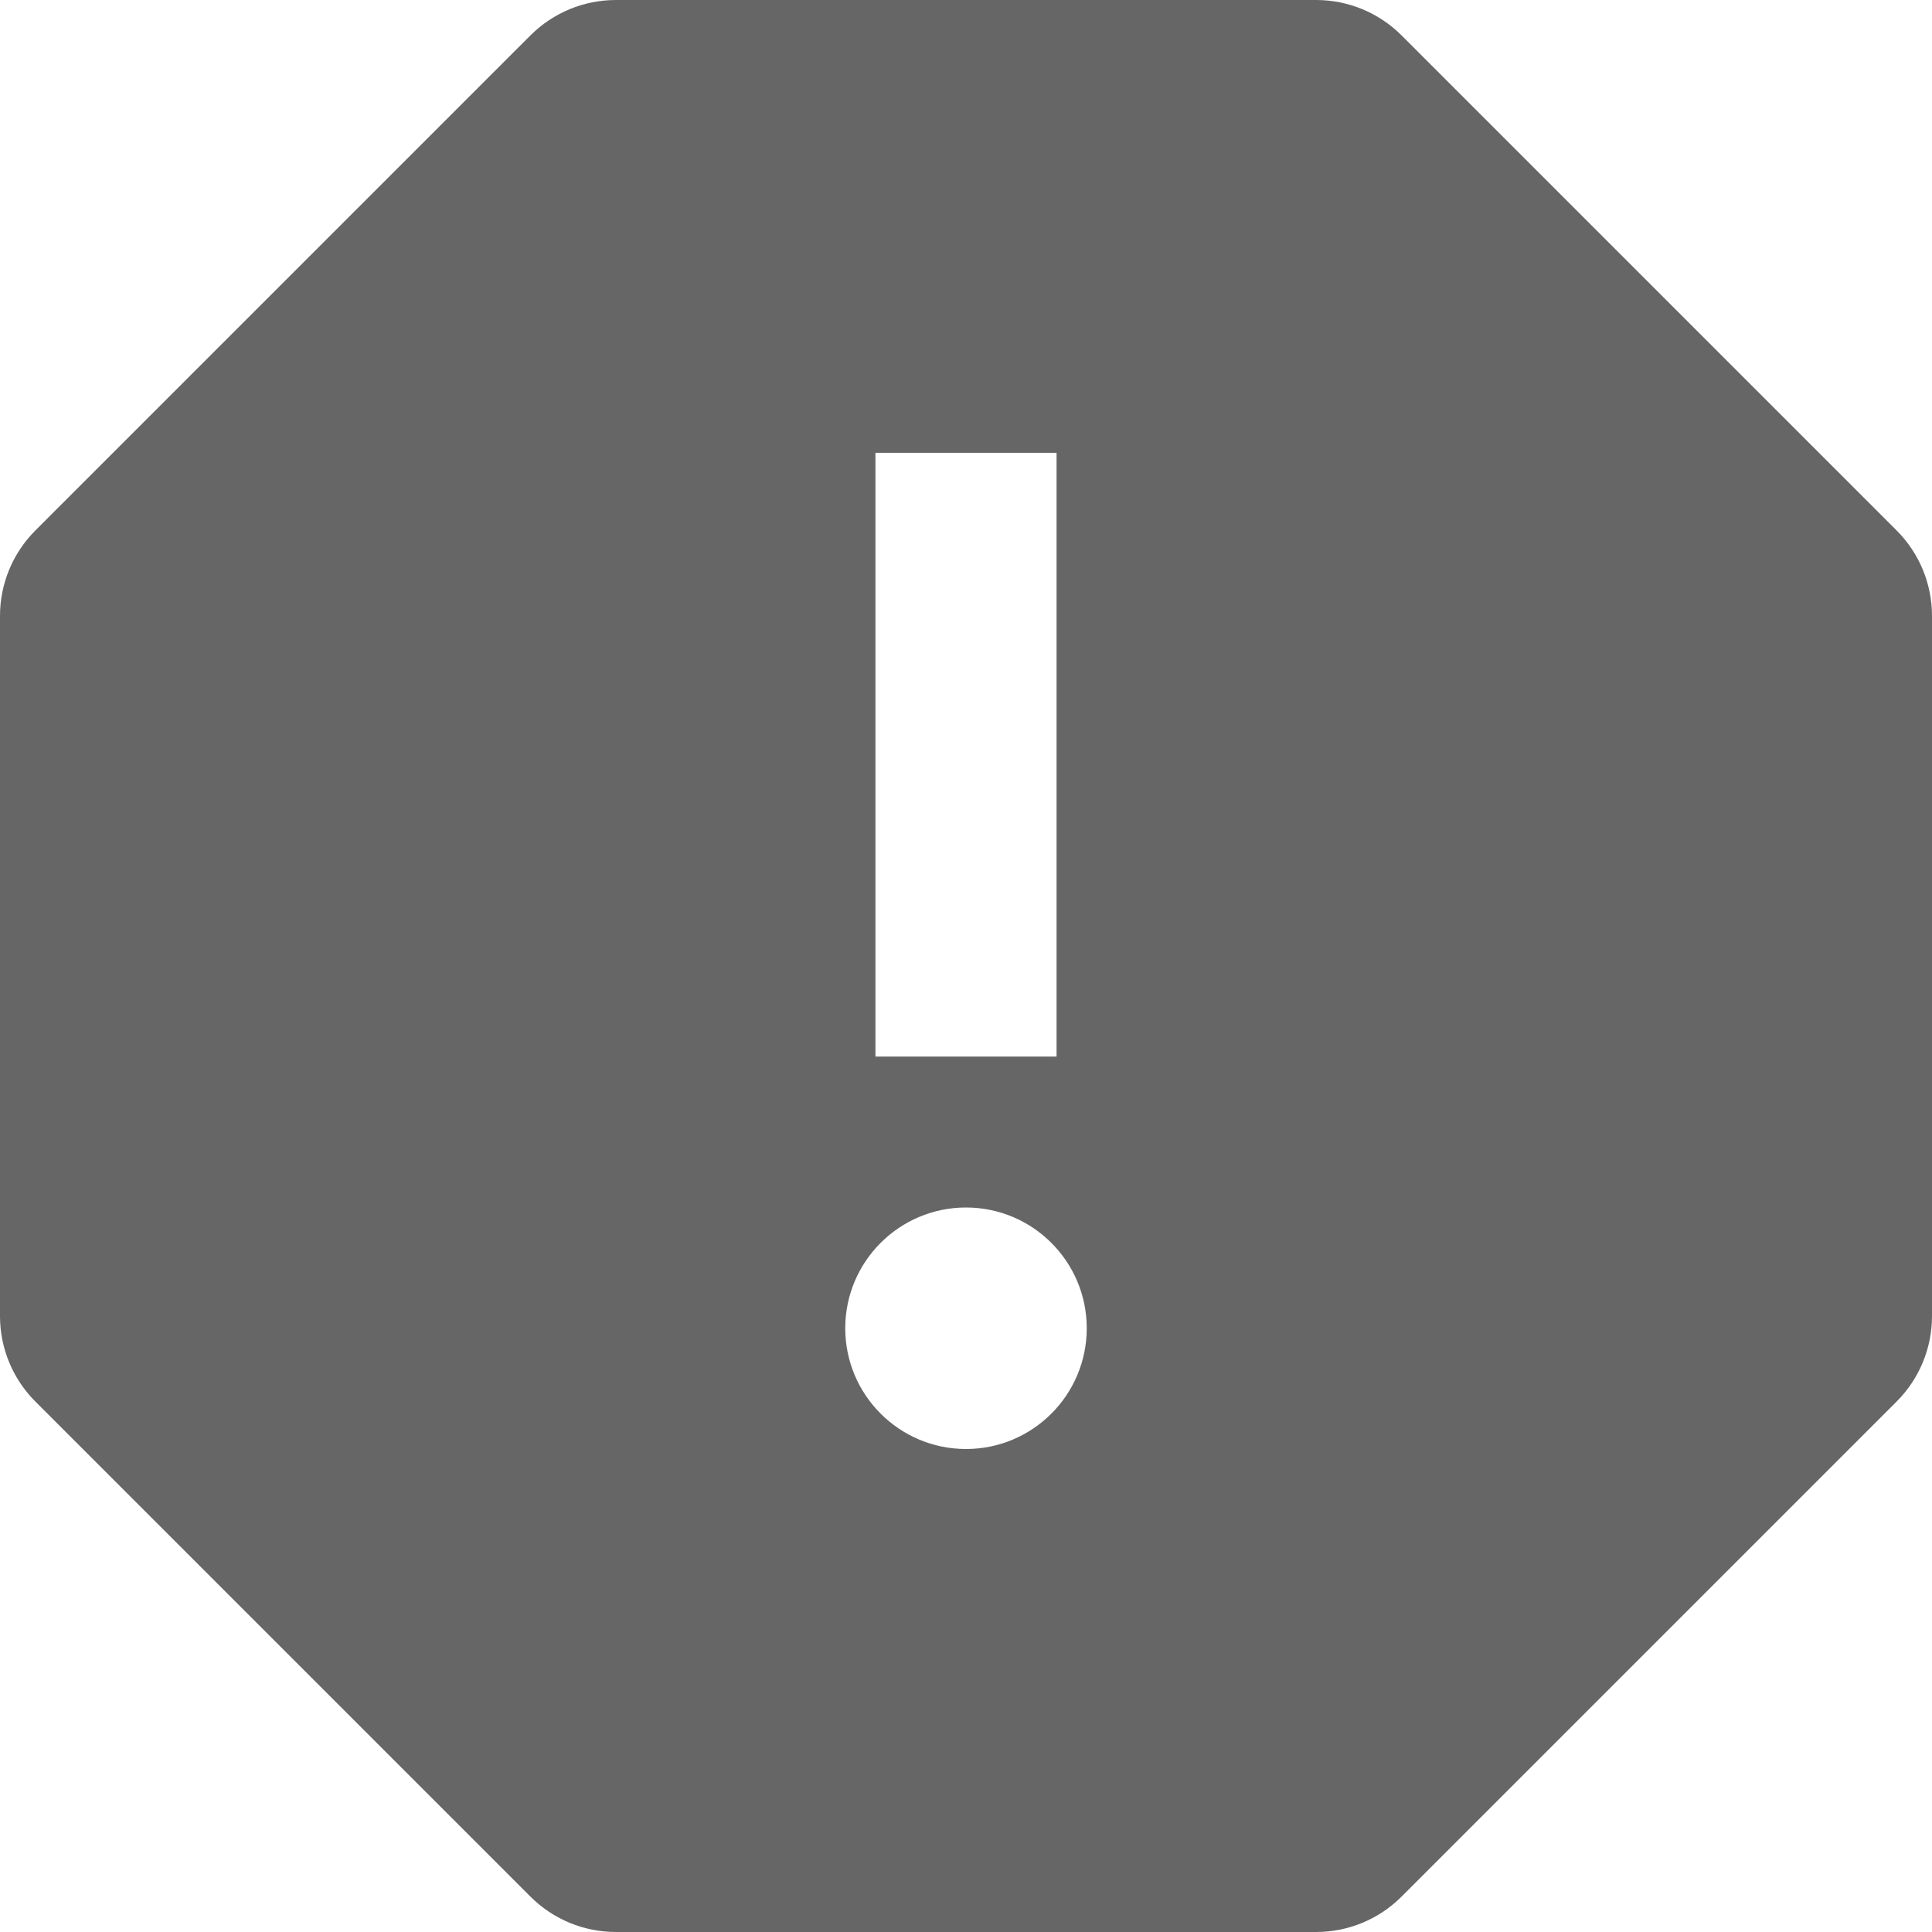
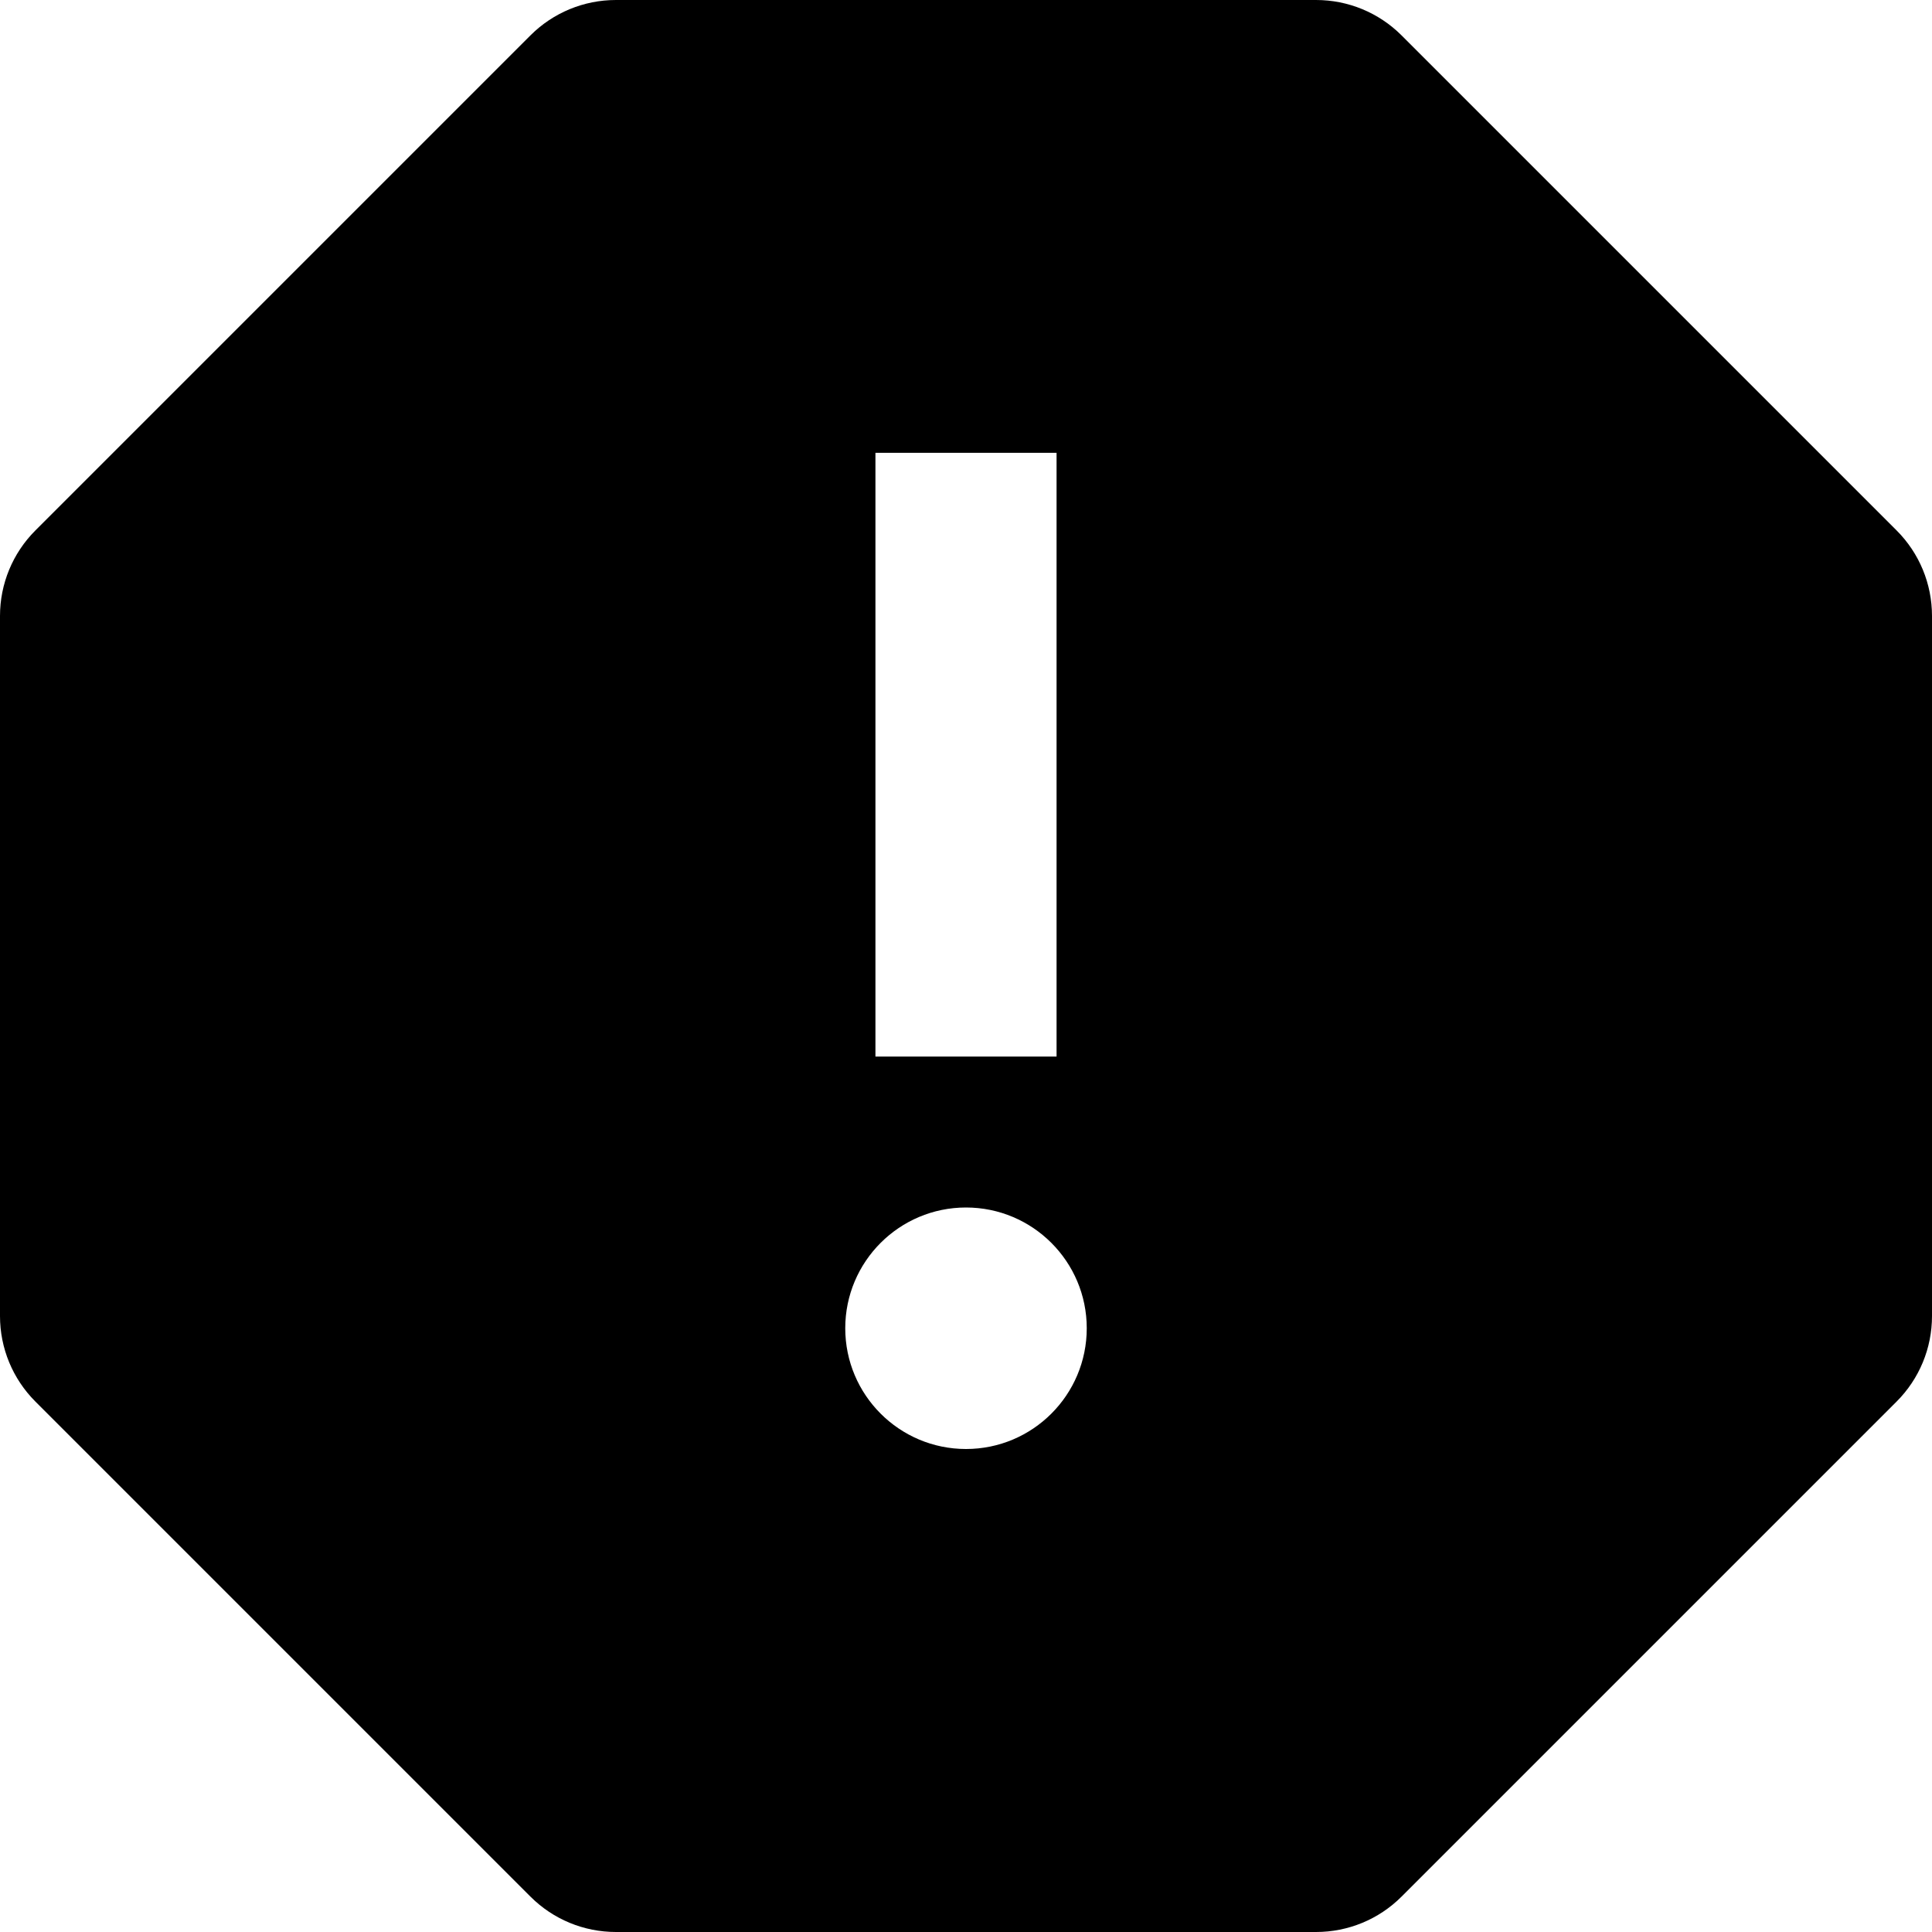
<svg xmlns="http://www.w3.org/2000/svg" width="16" height="16" viewBox="0 0 16 16" fill="none">
-   <path fill-rule="evenodd" clip-rule="evenodd" d="M4.393 0.293C4.581 0.105 4.835 0 5.101 0H10.899C11.165 0 11.419 0.105 11.607 0.293L15.707 4.393C15.895 4.581 16 4.835 16 5.101V10.899C16 11.165 15.895 11.419 15.707 11.607L11.607 15.707C11.419 15.895 11.165 16 10.899 16H5.101C4.835 16 4.581 15.895 4.393 15.707L0.293 11.607C0.105 11.419 0 11.165 0 10.899V5.101C0 4.835 0.105 4.581 0.293 4.393L4.393 0.293ZM8.75 3.75V4.5V8V8.75H7.25V8V4.5V3.75H8.75ZM8 12C8.552 12 9 11.552 9 11C9 10.448 8.552 10 8 10C7.448 10 7 10.448 7 11C7 11.552 7.448 12 8 12Z" fill="#666666" />
+   <path fill-rule="evenodd" clip-rule="evenodd" d="M4.393 0.293C4.581 0.105 4.835 0 5.101 0H10.899C11.165 0 11.419 0.105 11.607 0.293L15.707 4.393C15.895 4.581 16 4.835 16 5.101V10.899C16 11.165 15.895 11.419 15.707 11.607L11.607 15.707C11.419 15.895 11.165 16 10.899 16H5.101C4.835 16 4.581 15.895 4.393 15.707L0.293 11.607C0.105 11.419 0 11.165 0 10.899V5.101C0 4.835 0.105 4.581 0.293 4.393L4.393 0.293ZM8.75 3.75V4.5V8V8.75H7.25V8V4.5V3.75H8.75ZM8 12C8.552 12 9 11.552 9 11C9 10.448 8.552 10 8 10C7.448 10 7 10.448 7 11C7 11.552 7.448 12 8 12Z" fill="currentColor" />
</svg>
